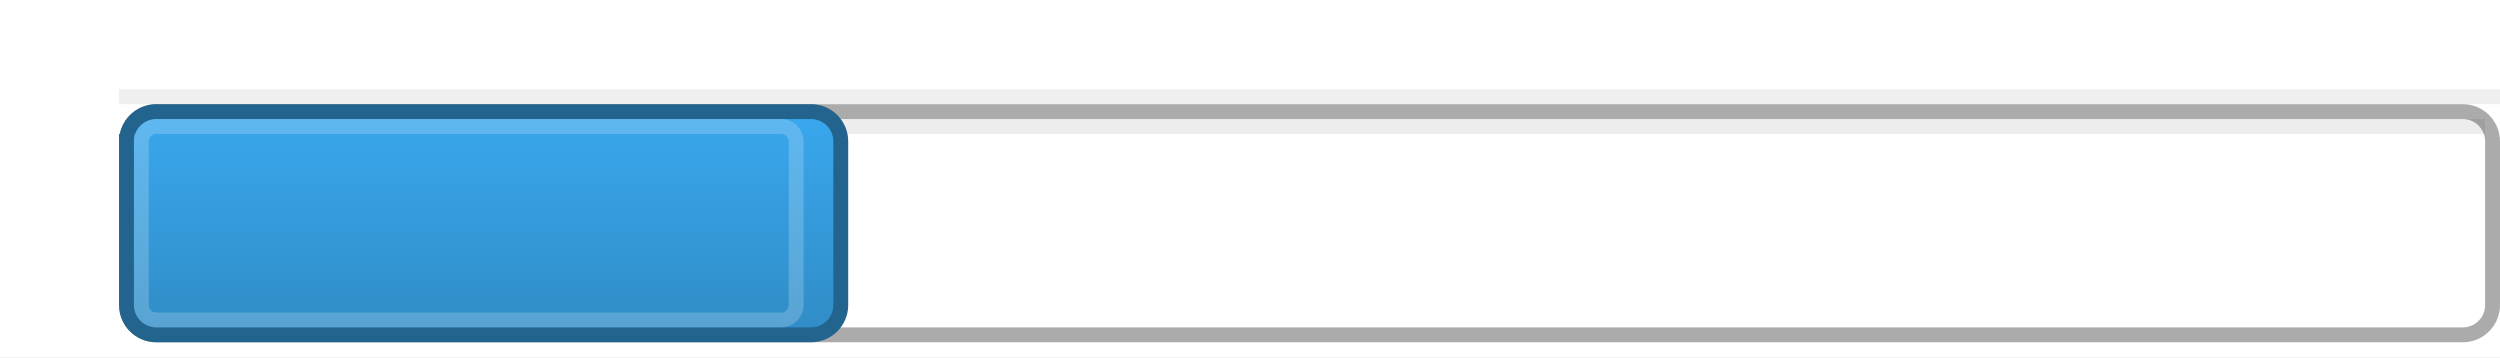
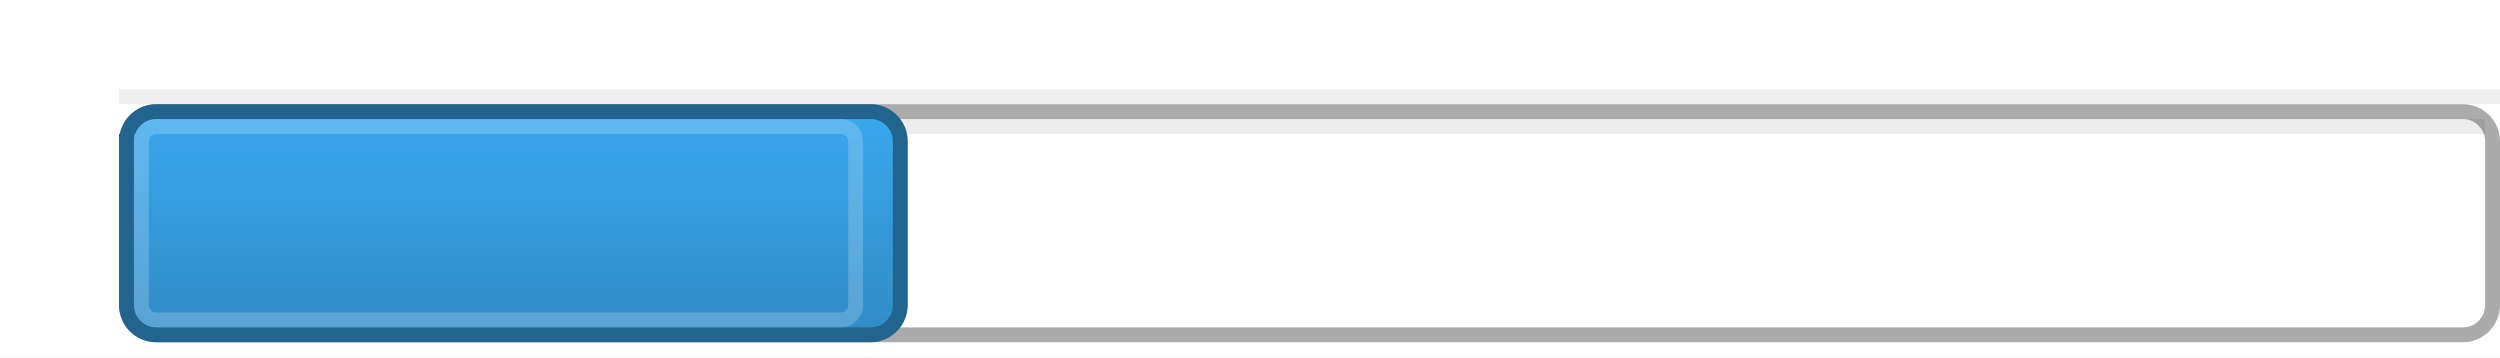
<svg xmlns="http://www.w3.org/2000/svg" width="59.267mm" height="8.467mm" viewBox="0 0 168 24" version="1.2" baseProfile="tiny">
  <defs>
    <linearGradient gradientUnits="userSpaceOnUse" x1="0" y1="0" x2="0" y2="15" id="gradient1">
      <stop offset="0" stop-color="#39a8ee" stop-opacity="1" />
      <stop offset="1" stop-color="#308cc6" stop-opacity="1" />
    </linearGradient>
    <linearGradient gradientUnits="userSpaceOnUse" x1="0" y1="0" x2="0" y2="15" id="gradient2">
      <stop offset="0" stop-color="#39a8ee" stop-opacity="1" />
      <stop offset="1" stop-color="#308cc6" stop-opacity="1" />
    </linearGradient>
    <linearGradient gradientUnits="userSpaceOnUse" x1="0" y1="0" x2="0" y2="15" id="gradient3">
      <stop offset="0" stop-color="#39a8ee" stop-opacity="1" />
      <stop offset="1" stop-color="#308cc6" stop-opacity="1" />
    </linearGradient>
    <linearGradient gradientUnits="userSpaceOnUse" x1="0" y1="0" x2="0" y2="15" id="gradient4">
      <stop offset="0" stop-color="#39a8ee" stop-opacity="1" />
      <stop offset="1" stop-color="#308cc6" stop-opacity="1" />
    </linearGradient>
    <linearGradient gradientUnits="userSpaceOnUse" x1="0" y1="0" x2="0" y2="15" id="gradient5">
      <stop offset="0" stop-color="#39a8ee" stop-opacity="1" />
      <stop offset="1" stop-color="#308cc6" stop-opacity="1" />
    </linearGradient>
    <linearGradient gradientUnits="userSpaceOnUse" x1="0" y1="0" x2="0" y2="15" id="gradient6">
      <stop offset="0" stop-color="#39a8ee" stop-opacity="1" />
      <stop offset="1" stop-color="#308cc6" stop-opacity="1" />
    </linearGradient>
  </defs>
  <g fill="none" stroke="black" stroke-width="1" fill-rule="evenodd" stroke-linecap="square" stroke-linejoin="bevel">
    <g fill="#ffffff" fill-opacity="1" stroke="none" transform="matrix(1,0,0,1,0,0)">
      <rect x="0" y="0" width="168" height="24" />
    </g>
    <g fill="#000000" fill-opacity="1" stroke="#000000" stroke-opacity="1" stroke-width="1" stroke-linecap="butt" stroke-linejoin="miter" stroke-miterlimit="2" transform="matrix(1,0,0,1,0,0)">
</g>
    <g fill="#000000" fill-opacity="1" stroke="#000000" stroke-opacity="1" stroke-width="1" stroke-linecap="butt" stroke-linejoin="miter" stroke-miterlimit="2" transform="matrix(1,0,0,1,0,0)">
</g>
    <g fill="#000000" fill-opacity="1" stroke="#000000" stroke-opacity="1" stroke-width="1" stroke-linecap="butt" stroke-linejoin="miter" stroke-miterlimit="2" transform="matrix(1,0,0,1,0,0)">
</g>
    <g fill="#ffffff" fill-opacity="1" stroke="none" transform="matrix(1,0,0,1,0,0)">
      <rect x="0" y="0" width="168" height="24" />
    </g>
    <g fill="none" stroke="#000000" stroke-opacity="1" stroke-width="1" stroke-linecap="butt" stroke-linejoin="miter" stroke-miterlimit="2" transform="matrix(1,0,0,1,8,7)">
</g>
    <g fill="none" stroke="#000000" stroke-opacity="0.063" stroke-width="1" stroke-linecap="square" stroke-linejoin="bevel" transform="matrix(1,0,0,1,8.5,7.5)">
      <polyline fill="none" vector-effect="none" points="0,-1 159,-1 " />
    </g>
    <g fill="#ffffff" fill-opacity="1" stroke="#ababab" stroke-opacity="1" stroke-width="1" stroke-linecap="square" stroke-linejoin="bevel" transform="matrix(1,0,0,1,8.5,7.5)">
      <path vector-effect="none" fill-rule="evenodd" d="M0,2 C0,0.895 0.895,0 2,0 L157,0 C158.105,0 159,0.895 159,2 L159,13 C159,14.105 158.105,15 157,15 L2,15 C0.895,15 0,14.105 0,13 L0,2" />
    </g>
    <g fill="#ffffff" fill-opacity="1" stroke="#000000" stroke-opacity="0.071" stroke-width="1" stroke-linecap="square" stroke-linejoin="bevel" transform="matrix(1,0,0,1,8.5,7.5)">
      <polyline fill="none" vector-effect="none" points="1,1 158,1 " />
    </g>
    <g fill="none" stroke="#000000" stroke-opacity="1" stroke-width="1" stroke-linecap="butt" stroke-linejoin="miter" stroke-miterlimit="2" transform="matrix(1,0,0,1,8,7)">
</g>
    <g fill="none" stroke="#000000" stroke-opacity="0.137" stroke-width="1" stroke-linecap="square" stroke-linejoin="bevel" transform="matrix(1,0,0,1,8.5,7.5)">
-       <polyline fill="none" vector-effect="none" points="47,1 47,14 " />
+       <polyline fill="none" vector-effect="none" points="51,1 51,14 " />
    </g>
    <g fill="none" stroke="#22648d" stroke-opacity="1" stroke-width="1" stroke-linecap="square" stroke-linejoin="bevel" transform="matrix(1,0,0,1,8.5,7.5)">
-       <polyline fill="none" vector-effect="none" points="46,1 46,14 " />
+       <polyline fill="none" vector-effect="none" points="50,1 50,14 " />
    </g>
    <g fill="url(#gradient1)" stroke="#22648d" stroke-opacity="1" stroke-width="1" stroke-linecap="square" stroke-linejoin="bevel" transform="matrix(1,0,0,1,8.5,7.5)">
</g>
    <g fill="url(#gradient2)" stroke="#22648d" stroke-opacity="1" stroke-width="1" stroke-linecap="square" stroke-linejoin="bevel" transform="matrix(1,0,0,1,8.5,7.5)">
-       <path vector-effect="none" fill-rule="evenodd" d="M0,2 C0,0.895 0.895,0 2,0 L46,0 C47.105,0 48,0.895 48,2 L48,13 C48,14.105 47.105,15 46,15 L2,15 C0.895,15 0,14.105 0,13 L0,2" />
+       <path vector-effect="none" fill-rule="evenodd" d="M0,2 C0,0.895 0.895,0 2,0 L50,0 C51.105,0 52,0.895 52,2 L52,13 C52,14.105 51.105,15 50,15 L2,15 C0.895,15 0,14.105 0,13 L0,2" />
    </g>
    <g fill="url(#gradient3)" stroke="#22648d" stroke-opacity="1" stroke-width="1" stroke-linecap="square" stroke-linejoin="bevel" transform="matrix(1,0,0,1,8.5,7.5)">
</g>
    <g fill="url(#gradient4)" stroke="#22648d" stroke-opacity="1" stroke-width="1" stroke-linecap="square" stroke-linejoin="bevel" transform="matrix(1,0,0,1,0,0)">
</g>
    <g fill="url(#gradient5)" stroke="#22648d" stroke-opacity="1" stroke-width="1" stroke-linecap="square" stroke-linejoin="bevel" transform="matrix(1,0,0,1,0,0)">
</g>
    <g fill="url(#gradient6)" stroke="#22648d" stroke-opacity="1" stroke-width="1" stroke-linecap="square" stroke-linejoin="bevel" transform="matrix(1,0,0,1,8.5,7.5)">
</g>
    <g fill="none" stroke="#ffffff" stroke-opacity="0.196" stroke-width="1" stroke-linecap="square" stroke-linejoin="bevel" transform="matrix(1,0,0,1,8.5,7.5)">
-       <path vector-effect="none" fill-rule="evenodd" d="M1,2 C1,1.448 1.448,1 2,1 L44,1 C44.552,1 45,1.448 45,2 L45,13 C45,13.552 44.552,14 44,14 L2,14 C1.448,14 1,13.552 1,13 L1,2" />
+       <path vector-effect="none" fill-rule="evenodd" d="M1,2 C1,1.448 1.448,1 2,1 L48,1 C48.552,1 49,1.448 49,2 L49,13 C49,13.552 48.552,14 48,14 L2,14 C1.448,14 1,13.552 1,13 L1,2" />
    </g>
    <g fill="none" stroke="#000000" stroke-opacity="1" stroke-width="1" stroke-linecap="butt" stroke-linejoin="miter" stroke-miterlimit="2" transform="matrix(1,0,0,1,8,7)">
</g>
    <g fill="#000000" fill-opacity="1" stroke="#000000" stroke-opacity="1" stroke-width="1" stroke-linecap="butt" stroke-linejoin="miter" stroke-miterlimit="2" transform="matrix(1,0,0,1,0,0)">
</g>
    <g fill="#000000" fill-opacity="1" stroke="#000000" stroke-opacity="1" stroke-width="1" stroke-linecap="butt" stroke-linejoin="miter" stroke-miterlimit="2" transform="matrix(1,0,0,1,0,0)">
</g>
    <g fill="#000000" fill-opacity="1" stroke="#000000" stroke-opacity="1" stroke-width="1" stroke-linecap="butt" stroke-linejoin="miter" stroke-miterlimit="2" transform="matrix(1,0,0,1,0,0)">
</g>
  </g>
</svg>
